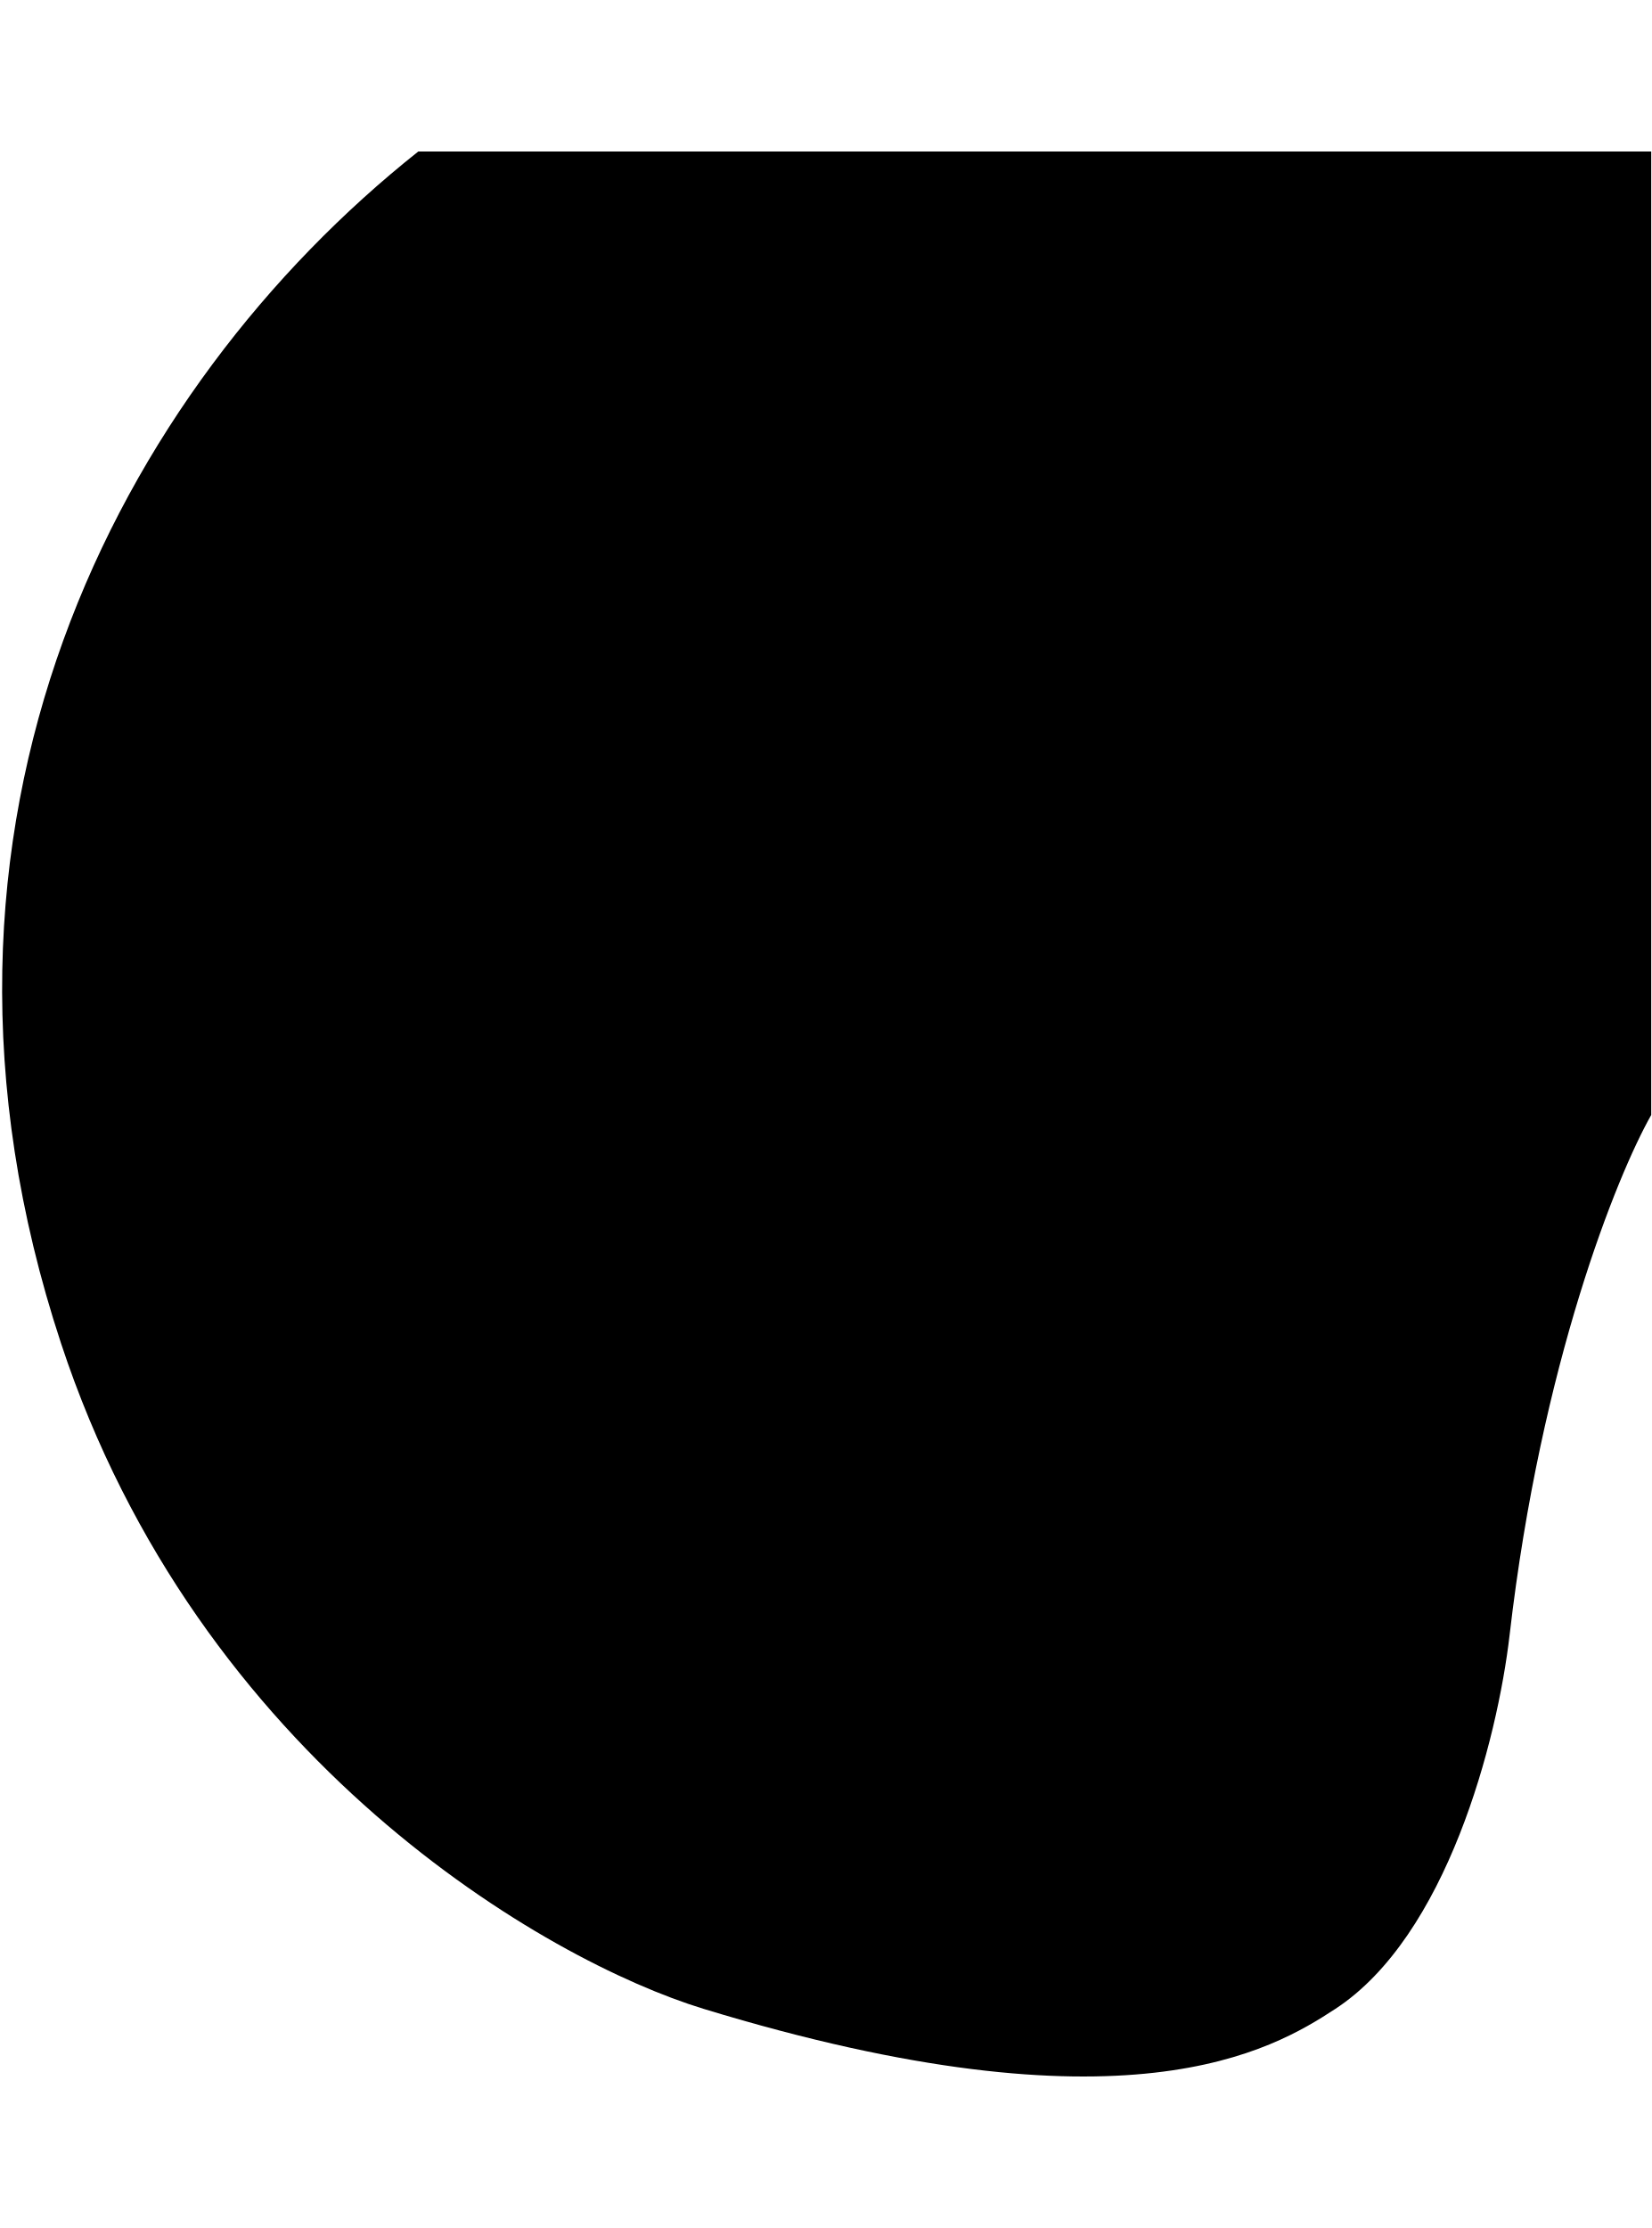
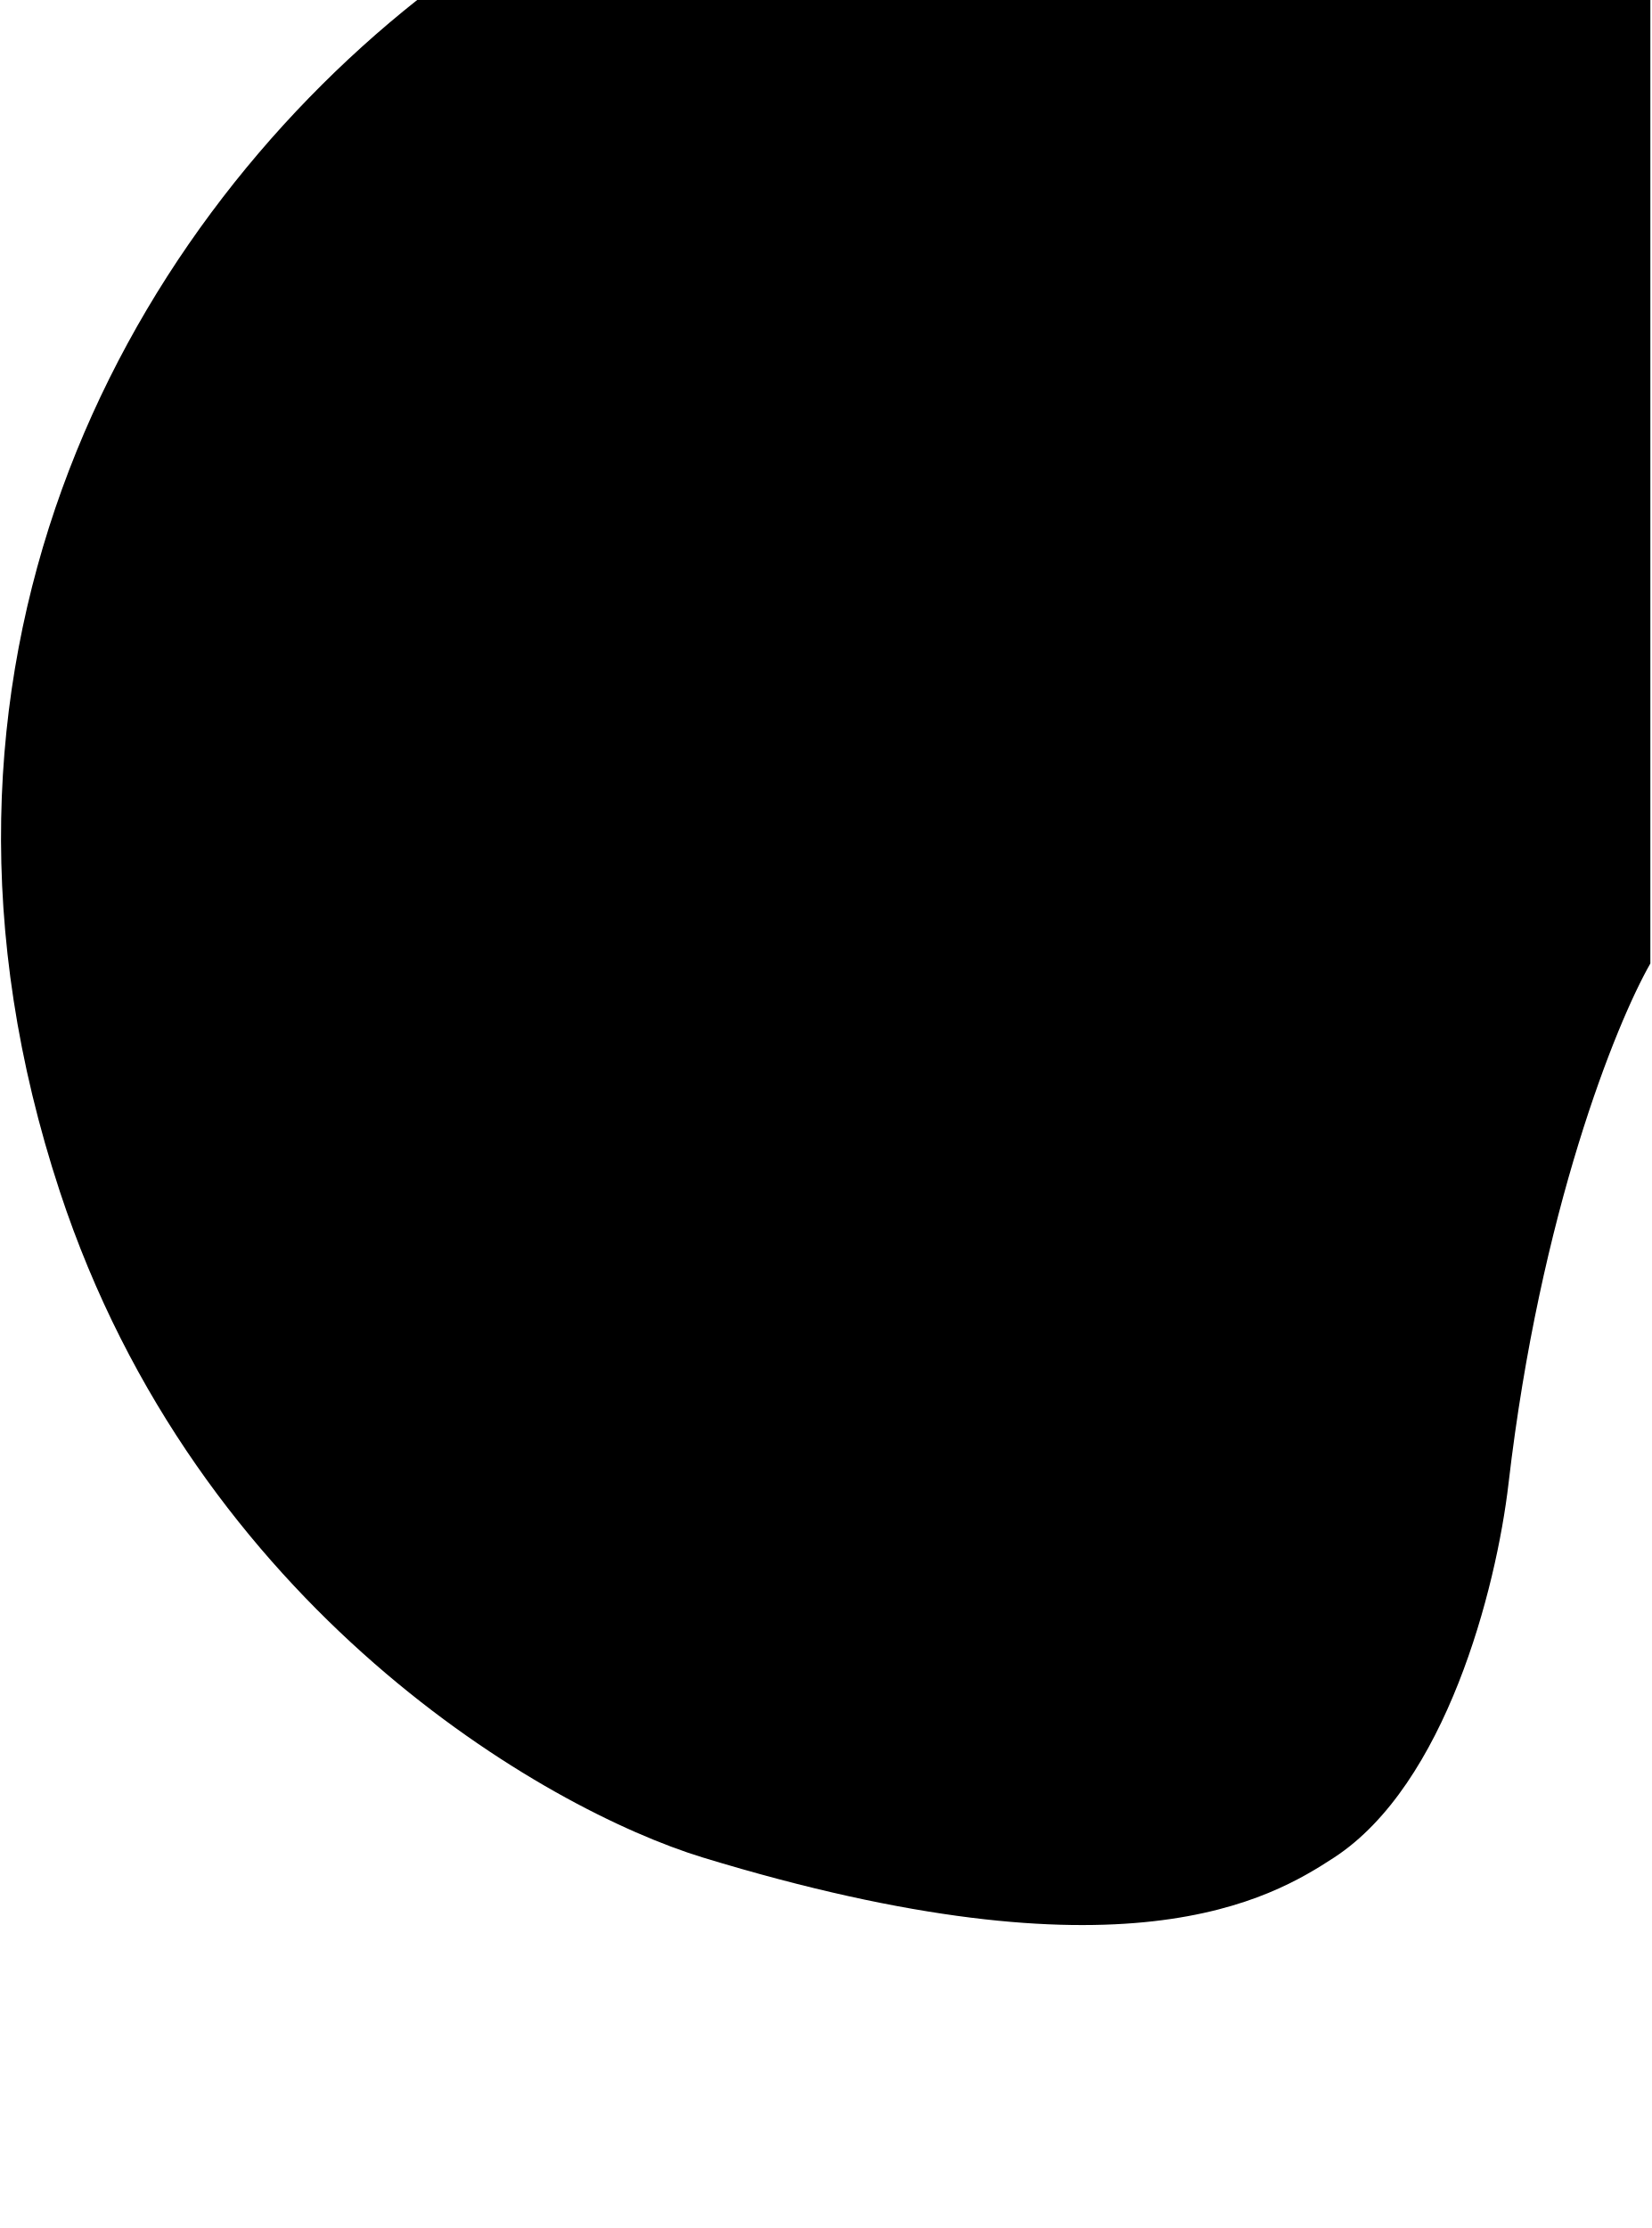
- <svg xmlns="http://www.w3.org/2000/svg" width="361" height="487" viewBox="0 0 761 887" fill="none">
-   <path d="M760.977 0H192.768C55.233 109.235 -51.18 308.663 28.128 549.179C91.575 741.592 251.999 833.79 324.28 855.838C519.037 915.243 586.298 874.878 615.411 855.838C666.61 822.352 690.035 732.573 695.724 683.467C710.18 558.399 745.249 471.679 760.977 443.953V0Z" fill="black" />
+ <svg xmlns="http://www.w3.org/2000/svg" version="1.1" id="Layer_1" x="0px" y="0px" viewBox="0 0 361 487" style="enable-background:new 0 0 361 487;" xml:space="preserve">
+   <path d="M360.7,0H91.2C25.9,51.8-24.5,146.4,13.1,260.5c30.1,91.3,106.2,135,140.5,145.5c92.4,28.2,124.3,9,138.1,0  c24.3-15.9,35.4-58.5,38.1-81.8c6.9-59.3,23.5-100.5,31-113.6V0H360.7z" />
</svg>
